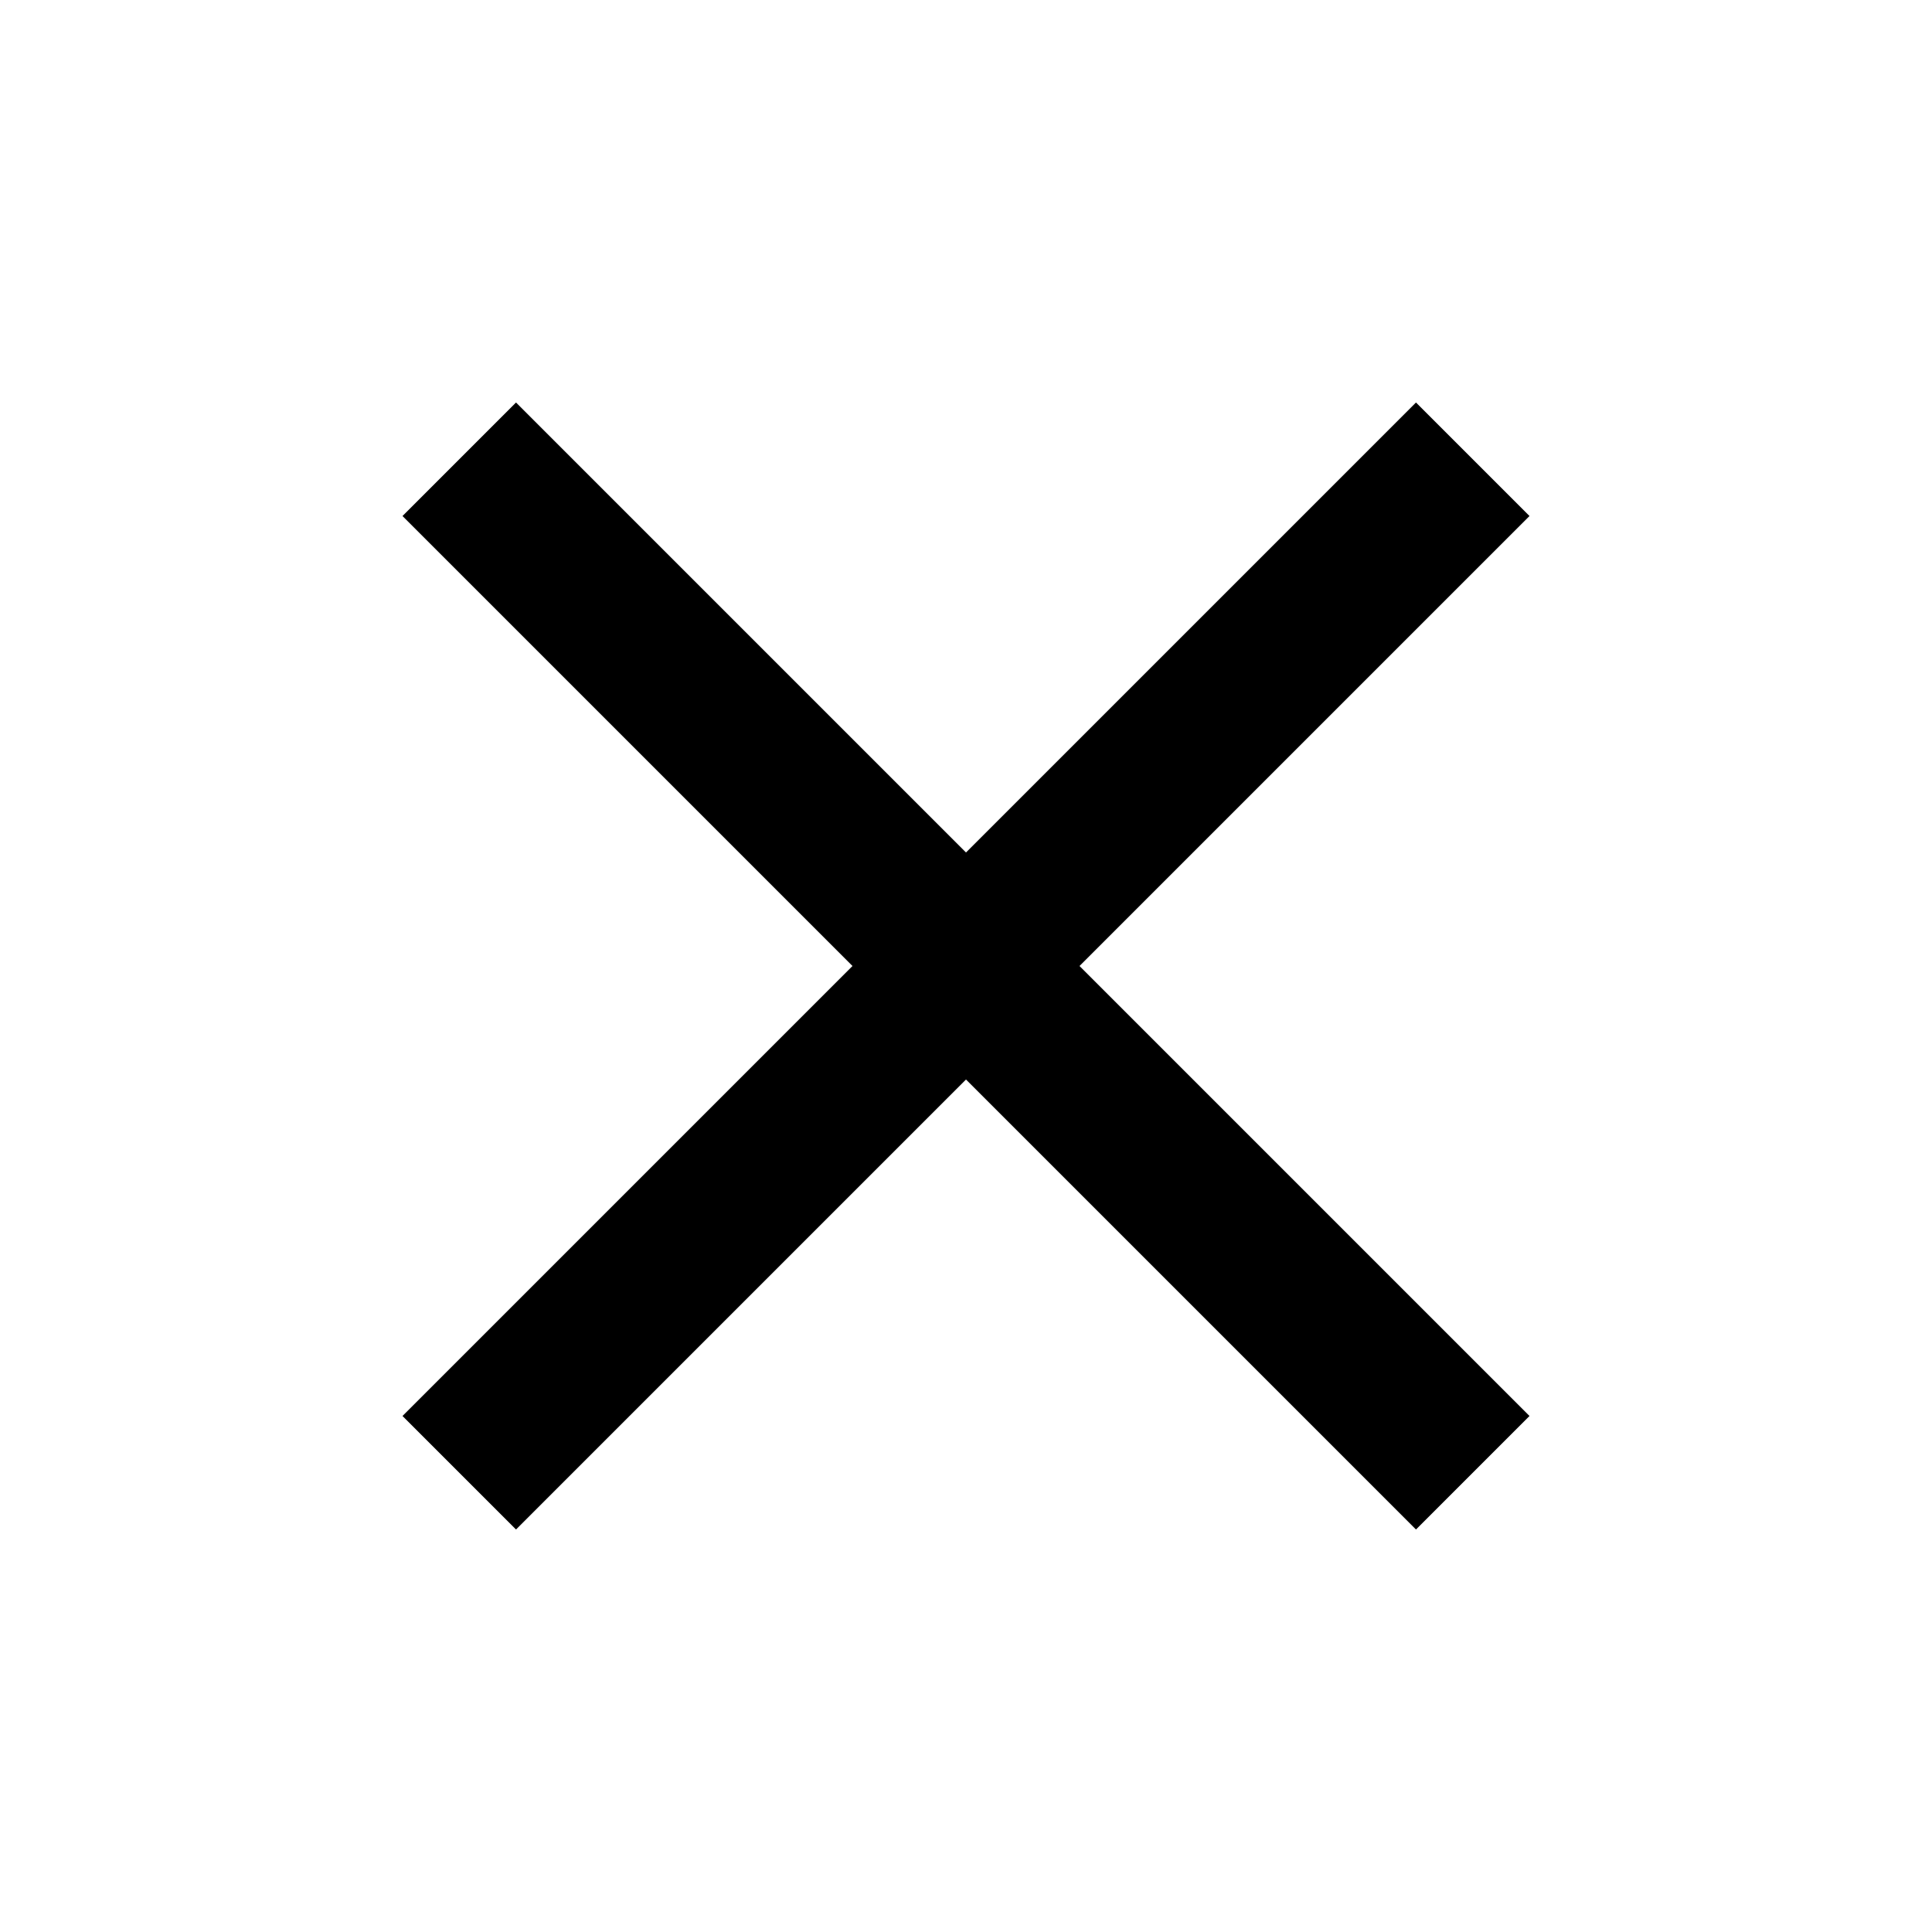
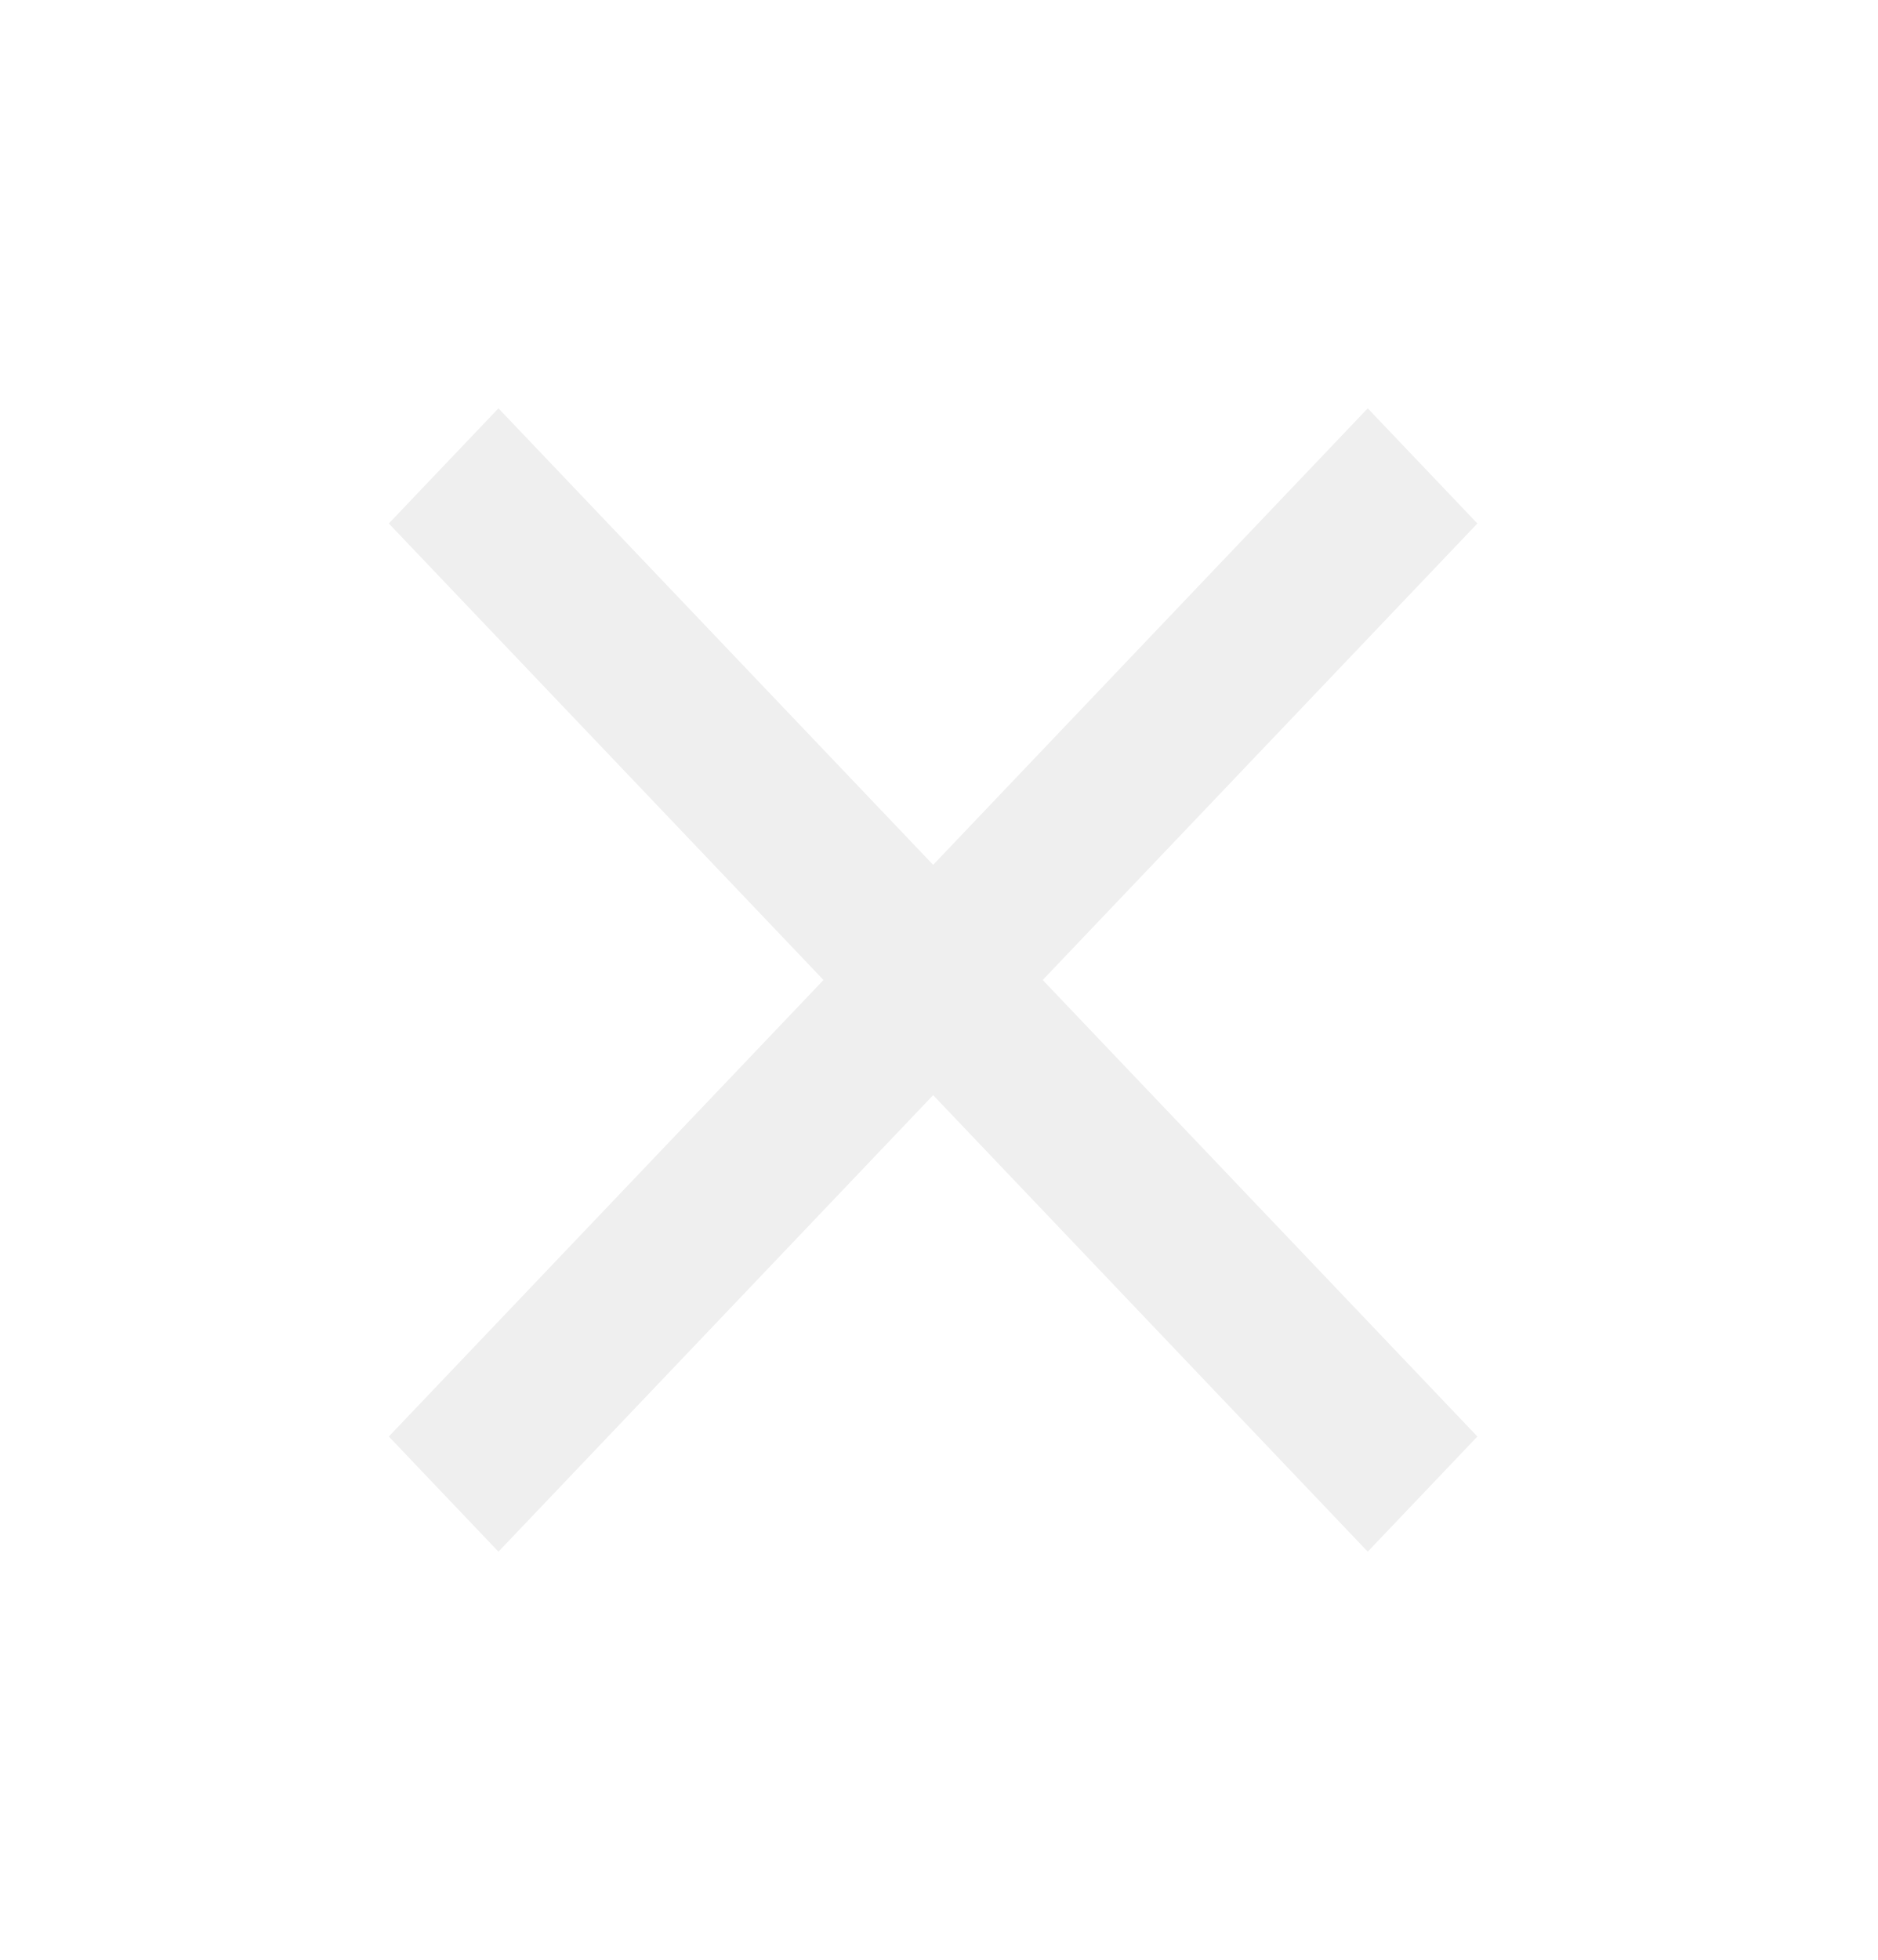
- <svg xmlns="http://www.w3.org/2000/svg" height="24px" viewBox="0 0 24 24" width="24px" fill="#000000">
-   <path d="M0 0h24v24H0z" fill="none" />
-   <path d="M19 6.41L17.59 5 12 10.59 6.41 5 5 6.41 10.59 12 5 17.59 6.41 19 12 13.41 17.59 19 19 17.59 13.41 12z" />
+ <svg xmlns="http://www.w3.org/2000/svg" width="23" height="24" viewBox="0 0 23 24" fill="none">
+   <path d="M18.095 6.41L16.752 5L11.429 10.59L6.105 5L4.762 6.41L10.086 12L4.762 17.59L6.105 19L11.429 13.41L16.752 19L18.095 17.59L12.771 12L18.095 6.41Z" fill="#EFEFEF" />
</svg>
